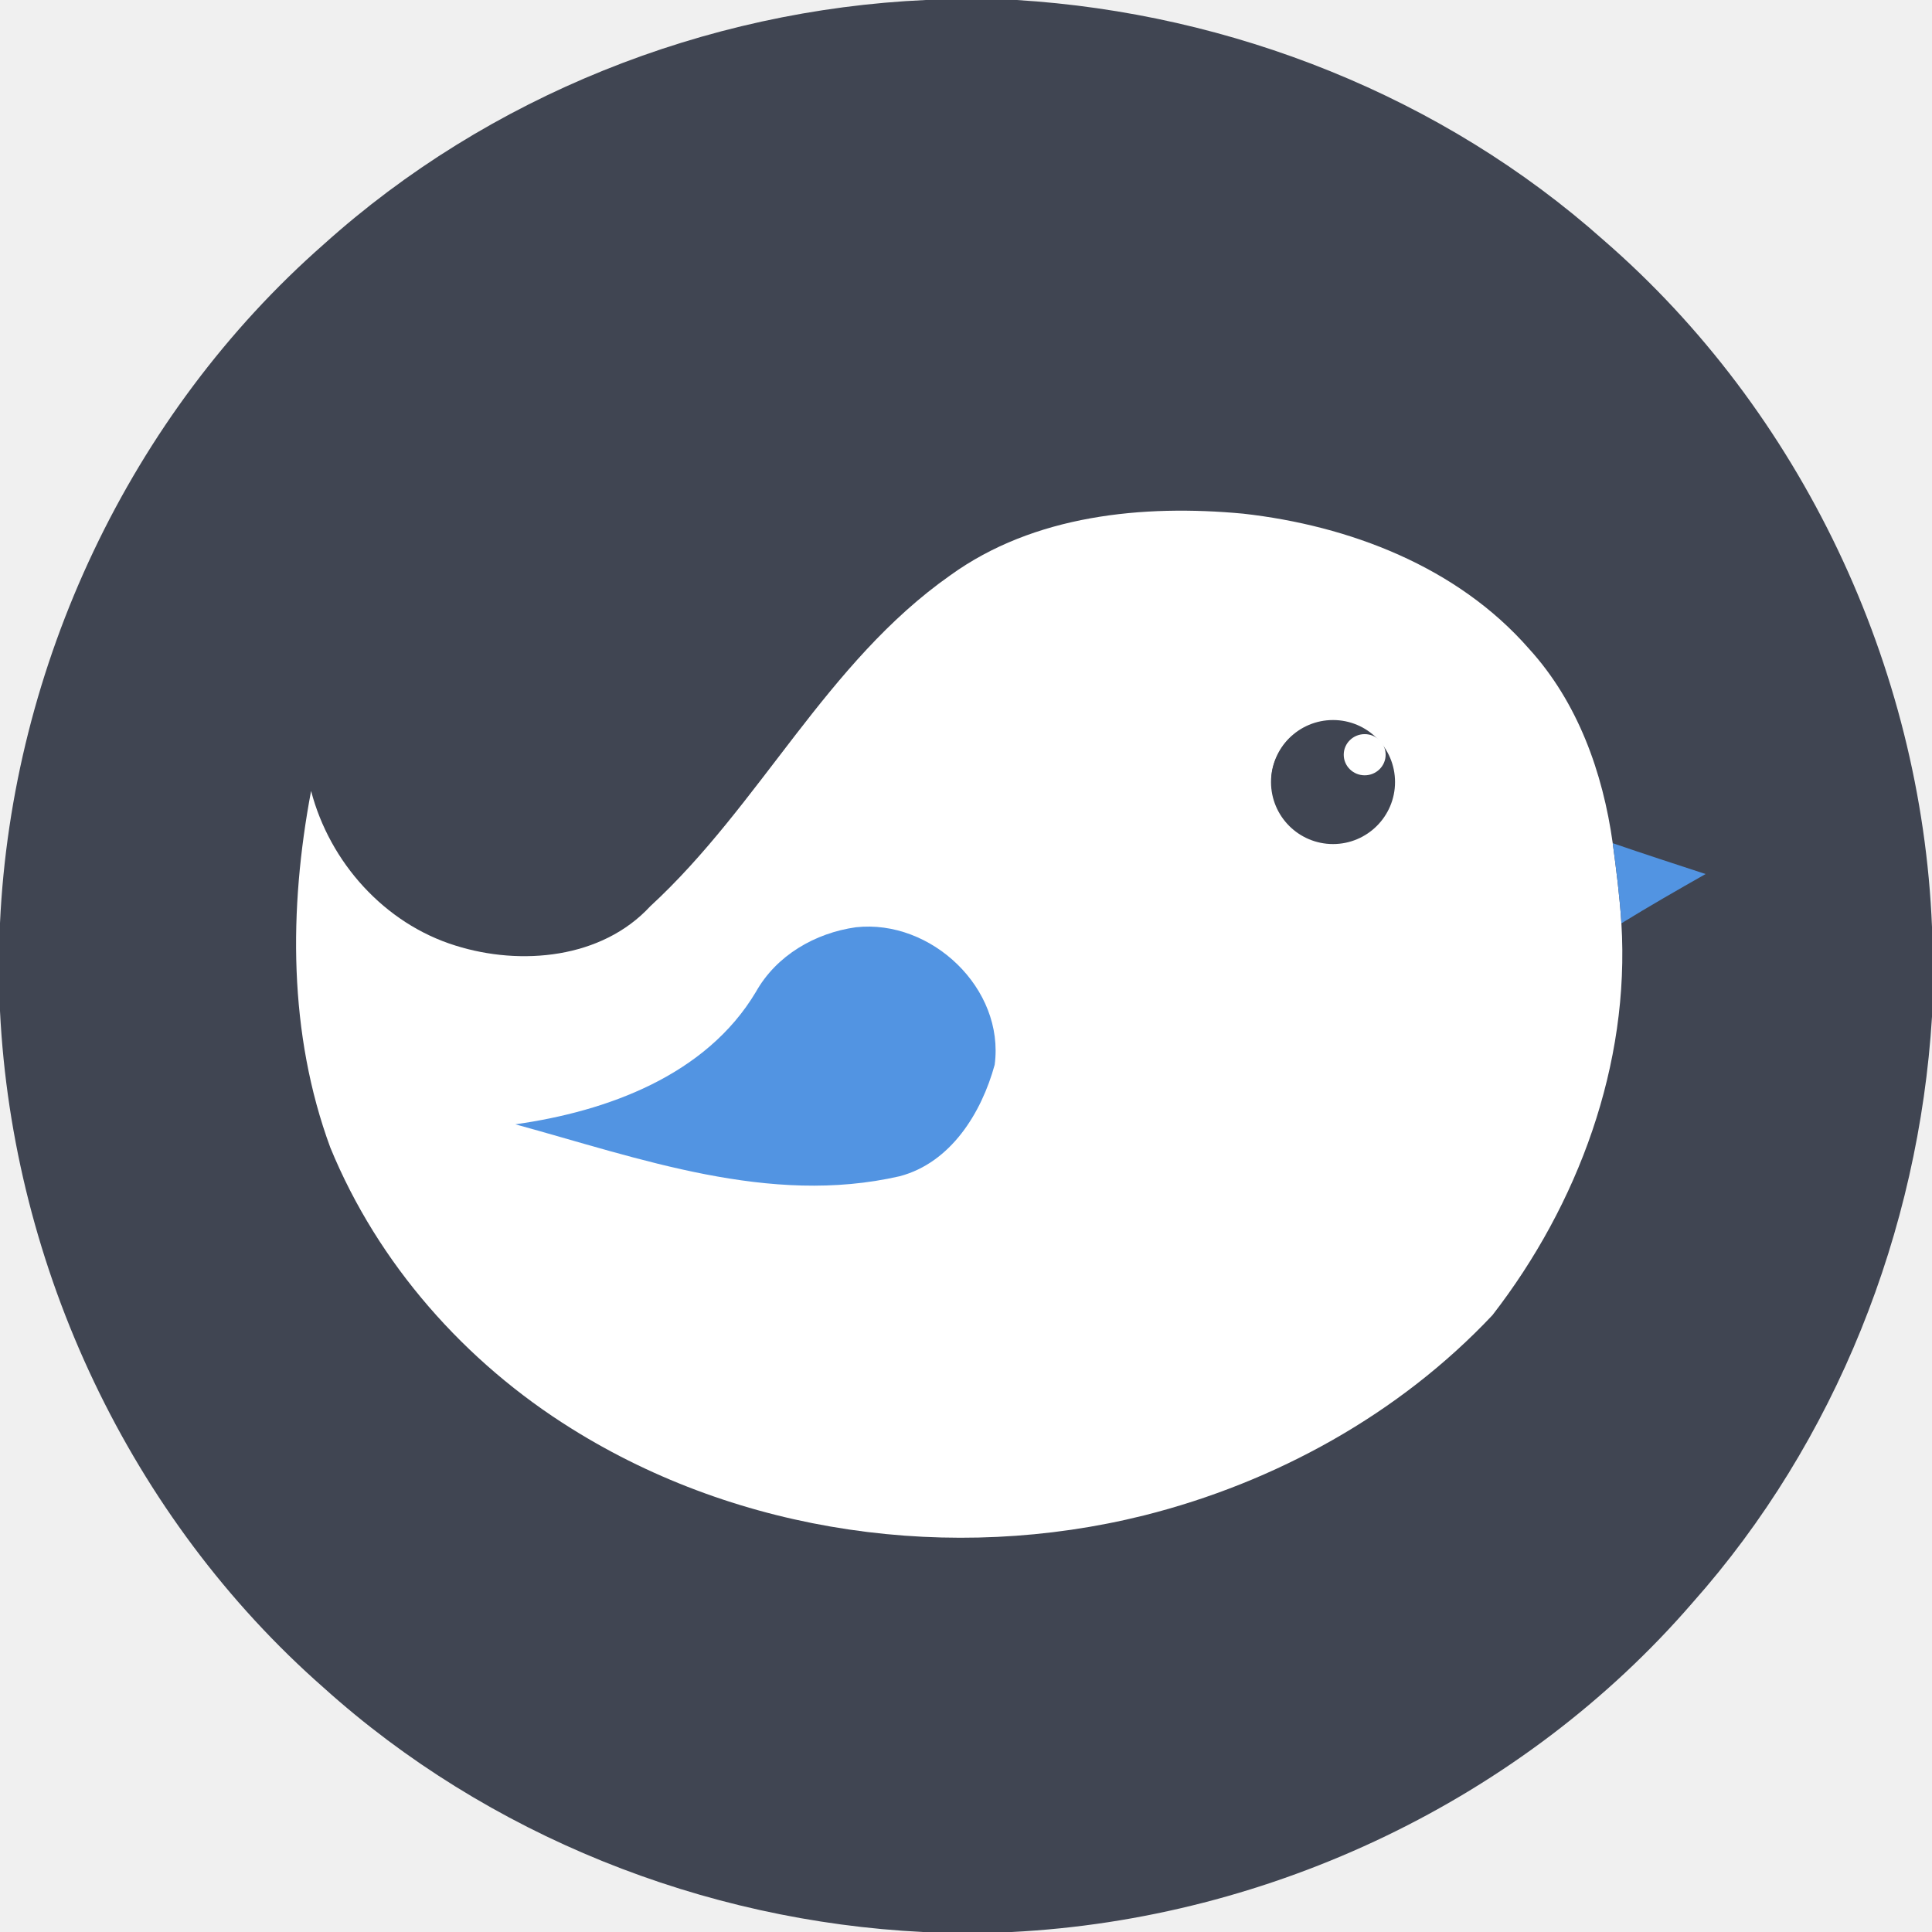
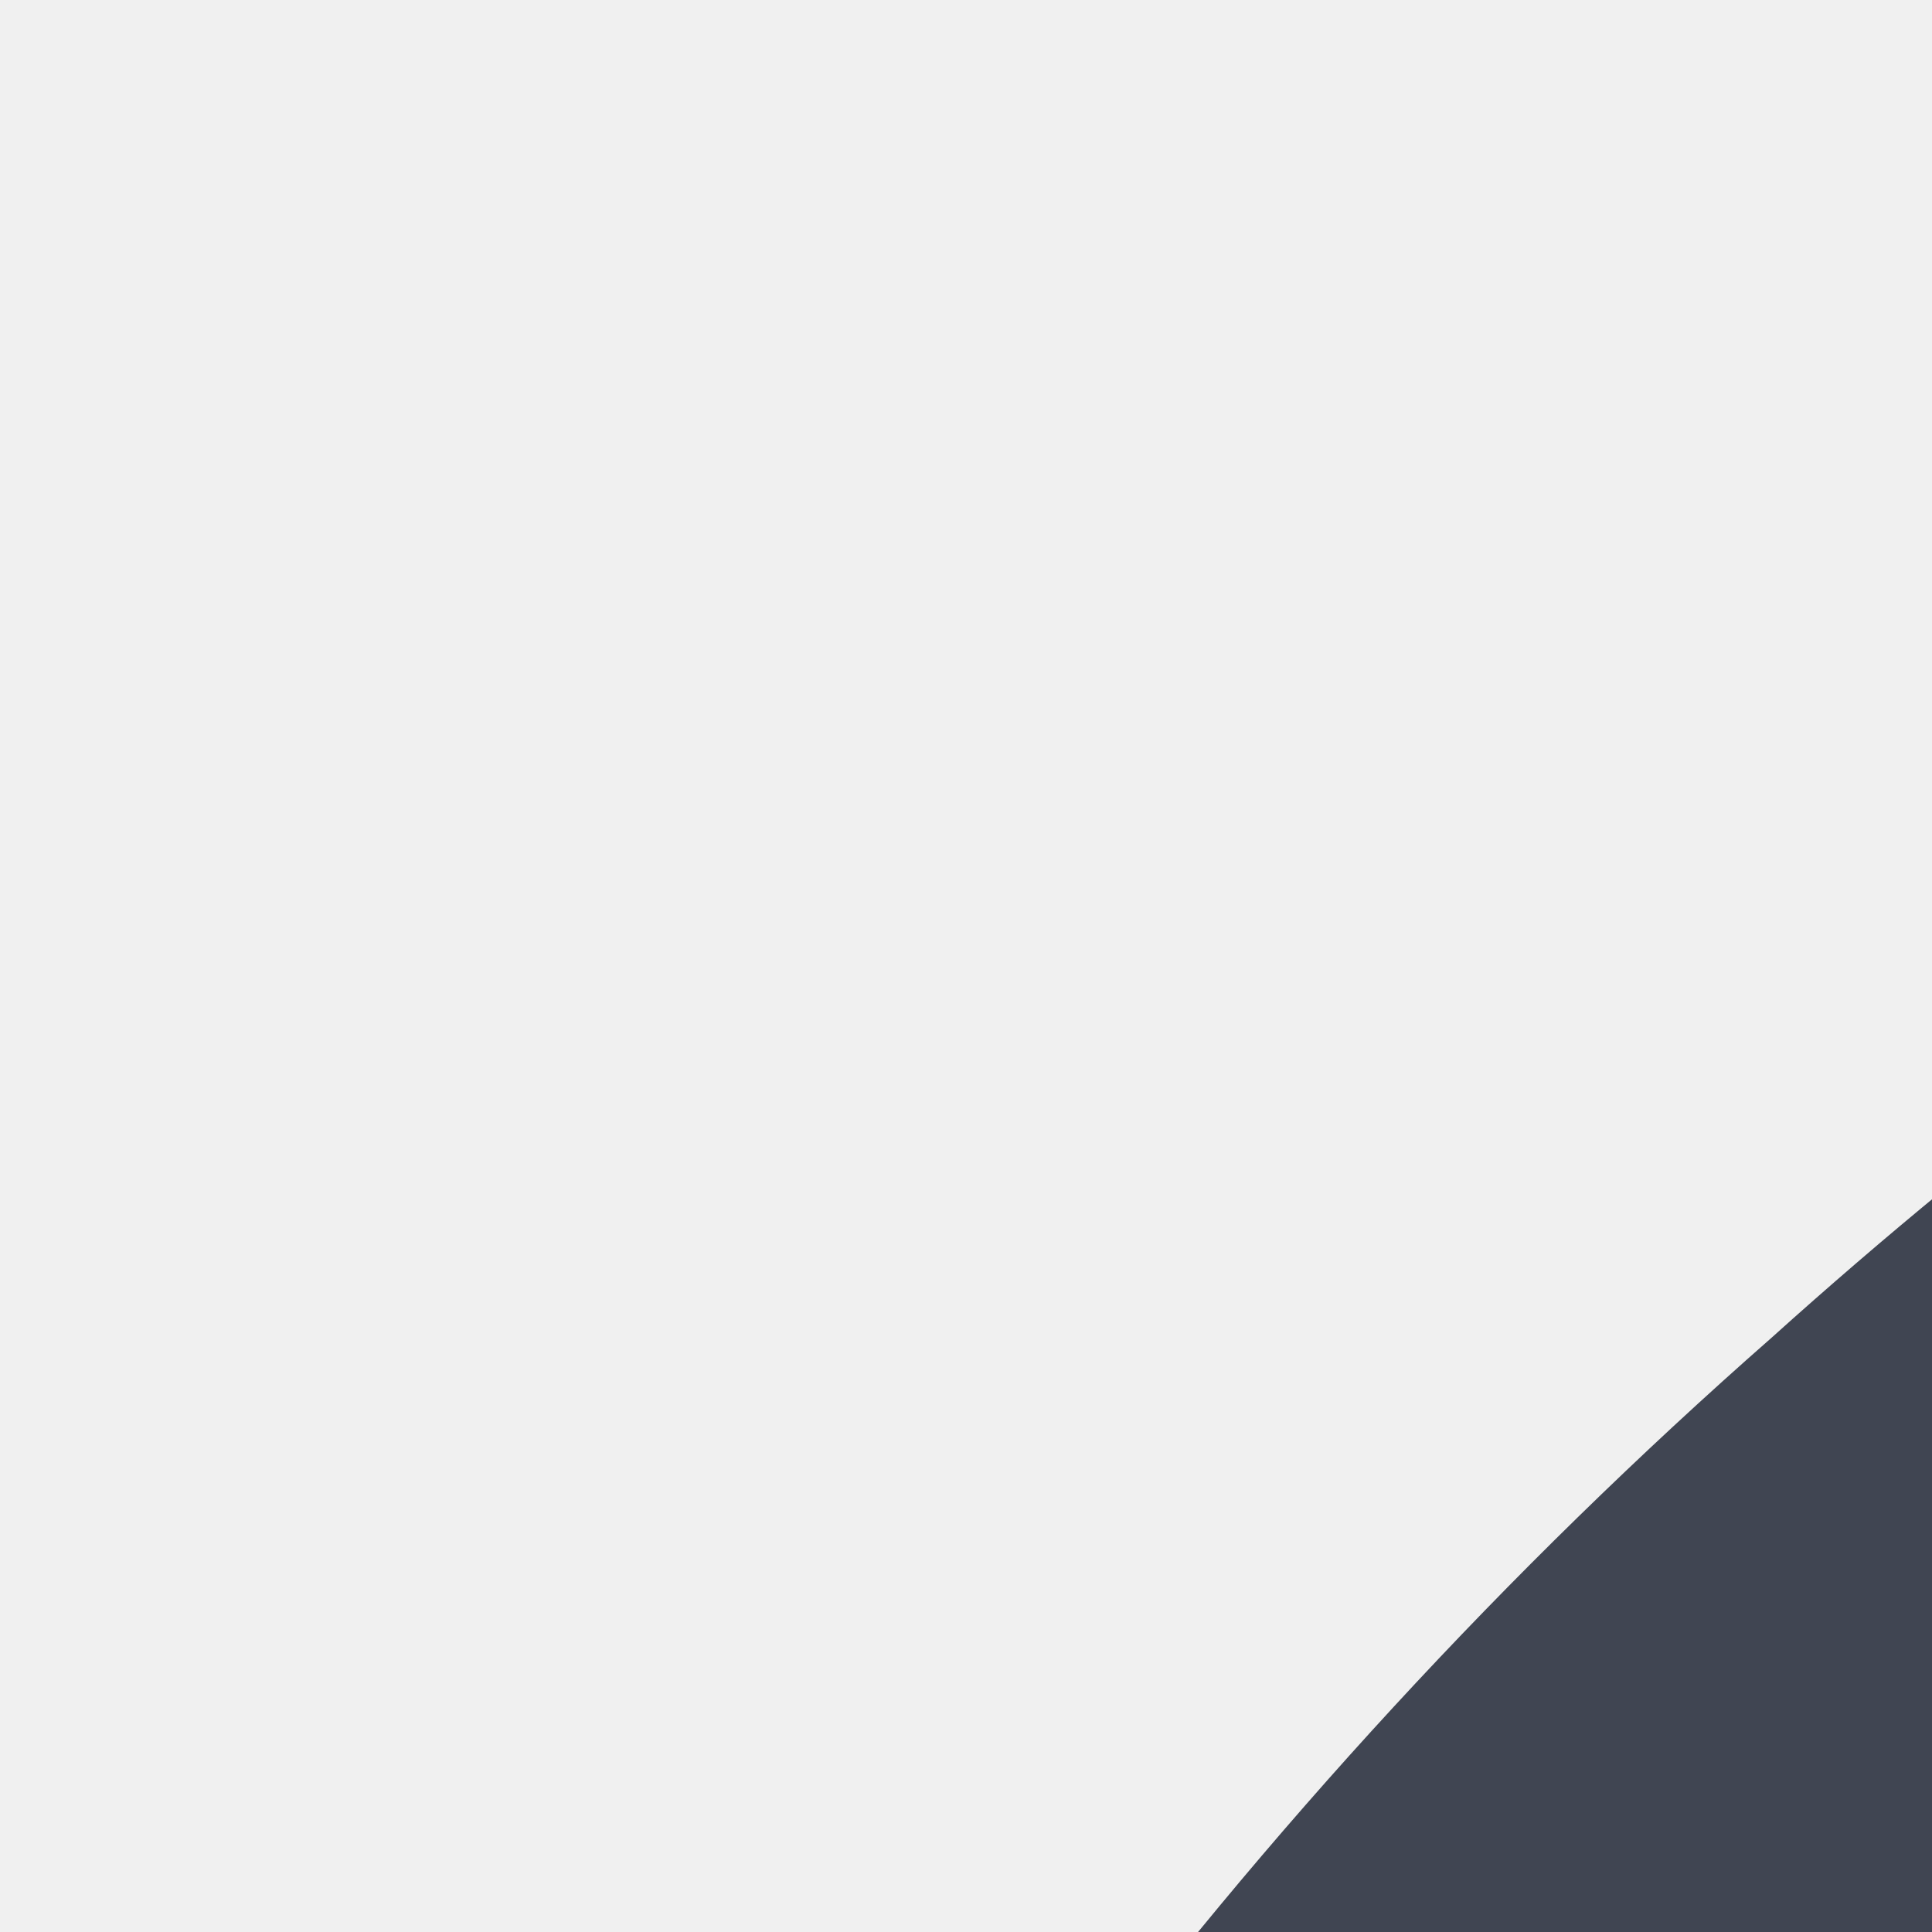
- <svg xmlns="http://www.w3.org/2000/svg" width="175.152pt" height="175.152pt" viewBox="0 0 175.152 175.152" version="1.1" id="svg2">
+ <svg xmlns="http://www.w3.org/2000/svg" viewBox="0 0 32 32" version="1.1" id="svg2">
  <defs id="defs24" />
  <path d="M 0,0 83.93,0 C 63.922,0.903 44.253,8.731 29.347,22.153 11.769,37.586 1.081,60.356 0,83.689 L 0,0 Z" id="path4" style="opacity:0;fill:#ffffff" />
  <path d="m 83.93,0 8.239,0 c 19.481,1.197 38.596,8.758 53.207,21.769 17.908,15.522 28.82,38.623 29.776,62.277 l 0,8.123 c -1.197,19.445 -8.731,38.525 -21.706,53.127 -15.388,17.819 -38.256,28.677 -61.732,29.856 l -8.016,0 C 63.77,174.178 44.199,166.377 29.347,153.008 11.814,137.611 1.144,114.921 0,91.651 l 0,-7.962 C 1.081,60.356 11.769,37.586 29.347,22.153 44.253,8.731 63.922,0.903 83.93,0 Z" id="path6" style="fill:#404552" />
  <path d="m 92.169,0 82.983,0 0,84.046 C 174.196,60.392 163.285,37.291 145.376,21.769 130.766,8.758 111.651,1.197 92.169,0 Z" id="path8" style="opacity:0;fill:#ffffff" />
  <path d="m 86.146,52.161 c 7.587,-5.487 17.479,-6.443 26.55,-5.594 9.633,1.081 19.419,4.808 25.924,12.252 4.415,4.843 6.693,11.215 7.587,17.622 0.322,2.413 0.634,4.835 0.786,7.265 0.786,12.788 -3.914,25.486 -11.689,35.522 -8.445,8.972 -19.678,15.165 -31.59,18.159 -17.417,4.343 -36.63,1.68 -51.902,-7.873 C 42.171,123.509 34.271,114.582 29.946,104.037 26.139,93.715 26.183,82.402 28.203,71.705 c 1.689,6.479 6.658,12.028 13.092,14.021 5.916,1.859 13.262,1.197 17.658,-3.566 9.973,-9.178 15.969,-22.117 27.193,-29.999 z" id="path10" style="fill:#ffffff" />
  <path d="m 115.887,68.363 c 1.644,-3.432 6.184,-3.566 8.918,-1.376 -0.563,0.17 -1.689,0.518 -2.252,0.697 0.045,0.67 0.116,2.02 0.161,2.69 1.215,0.125 2.413,-0.125 3.575,-0.483 -0.25,2.52 -1.197,5.415 -3.986,6.068 -4.361,1.689 -8.704,-3.566 -6.416,-7.596 z" id="path12" style="fill:#404552" />
  <path d="m 146.208,76.441 c 2.797,0.965 5.612,1.877 8.418,2.797 -2.565,1.457 -5.121,2.922 -7.632,4.468 -0.152,-2.431 -0.465,-4.852 -0.786,-7.265 z" id="path14" style="fill:#5294e2" />
  <path d="m 68.533,89.917 c 1.859,-3.306 5.362,-5.335 9.061,-5.853 6.827,-0.751 13.503,5.549 12.582,12.466 -1.197,4.37 -3.977,8.883 -8.615,10.107 -11.832,2.708 -23.547,-1.617 -34.843,-4.709 8.32,-1.171 17.301,-4.432 21.814,-12.01 z" id="path16" style="fill:#5294e2" />
  <path d="m 0,91.651 c 1.144,23.27 11.814,45.96 29.347,61.357 14.852,13.369 34.423,21.17 54.351,22.144 L 0,175.152 0,91.651 Z" id="path18" style="opacity:0;fill:#ffffff" />
  <path d="m 153.446,145.296 c 12.976,-14.602 20.509,-33.681 21.706,-53.127 l 0,82.983 -83.439,0 c 23.476,-1.18 46.344,-12.037 61.732,-29.856 z" id="path20" style="opacity:0;fill:#ffffff" />
  <circle style="fill:#404552;fill-opacity:1;stroke:#404552;stroke-width:0.715;stroke-opacity:1" id="path3362" cx="120.85" cy="70.899" r="5.264" />
  <ellipse style="fill:#ffffff;fill-opacity:1;stroke:#ffffff;stroke-width:0.715;stroke-opacity:1" id="path3370" cx="123.72" cy="68.422" rx="1.542" ry="1.509" />
</svg>
